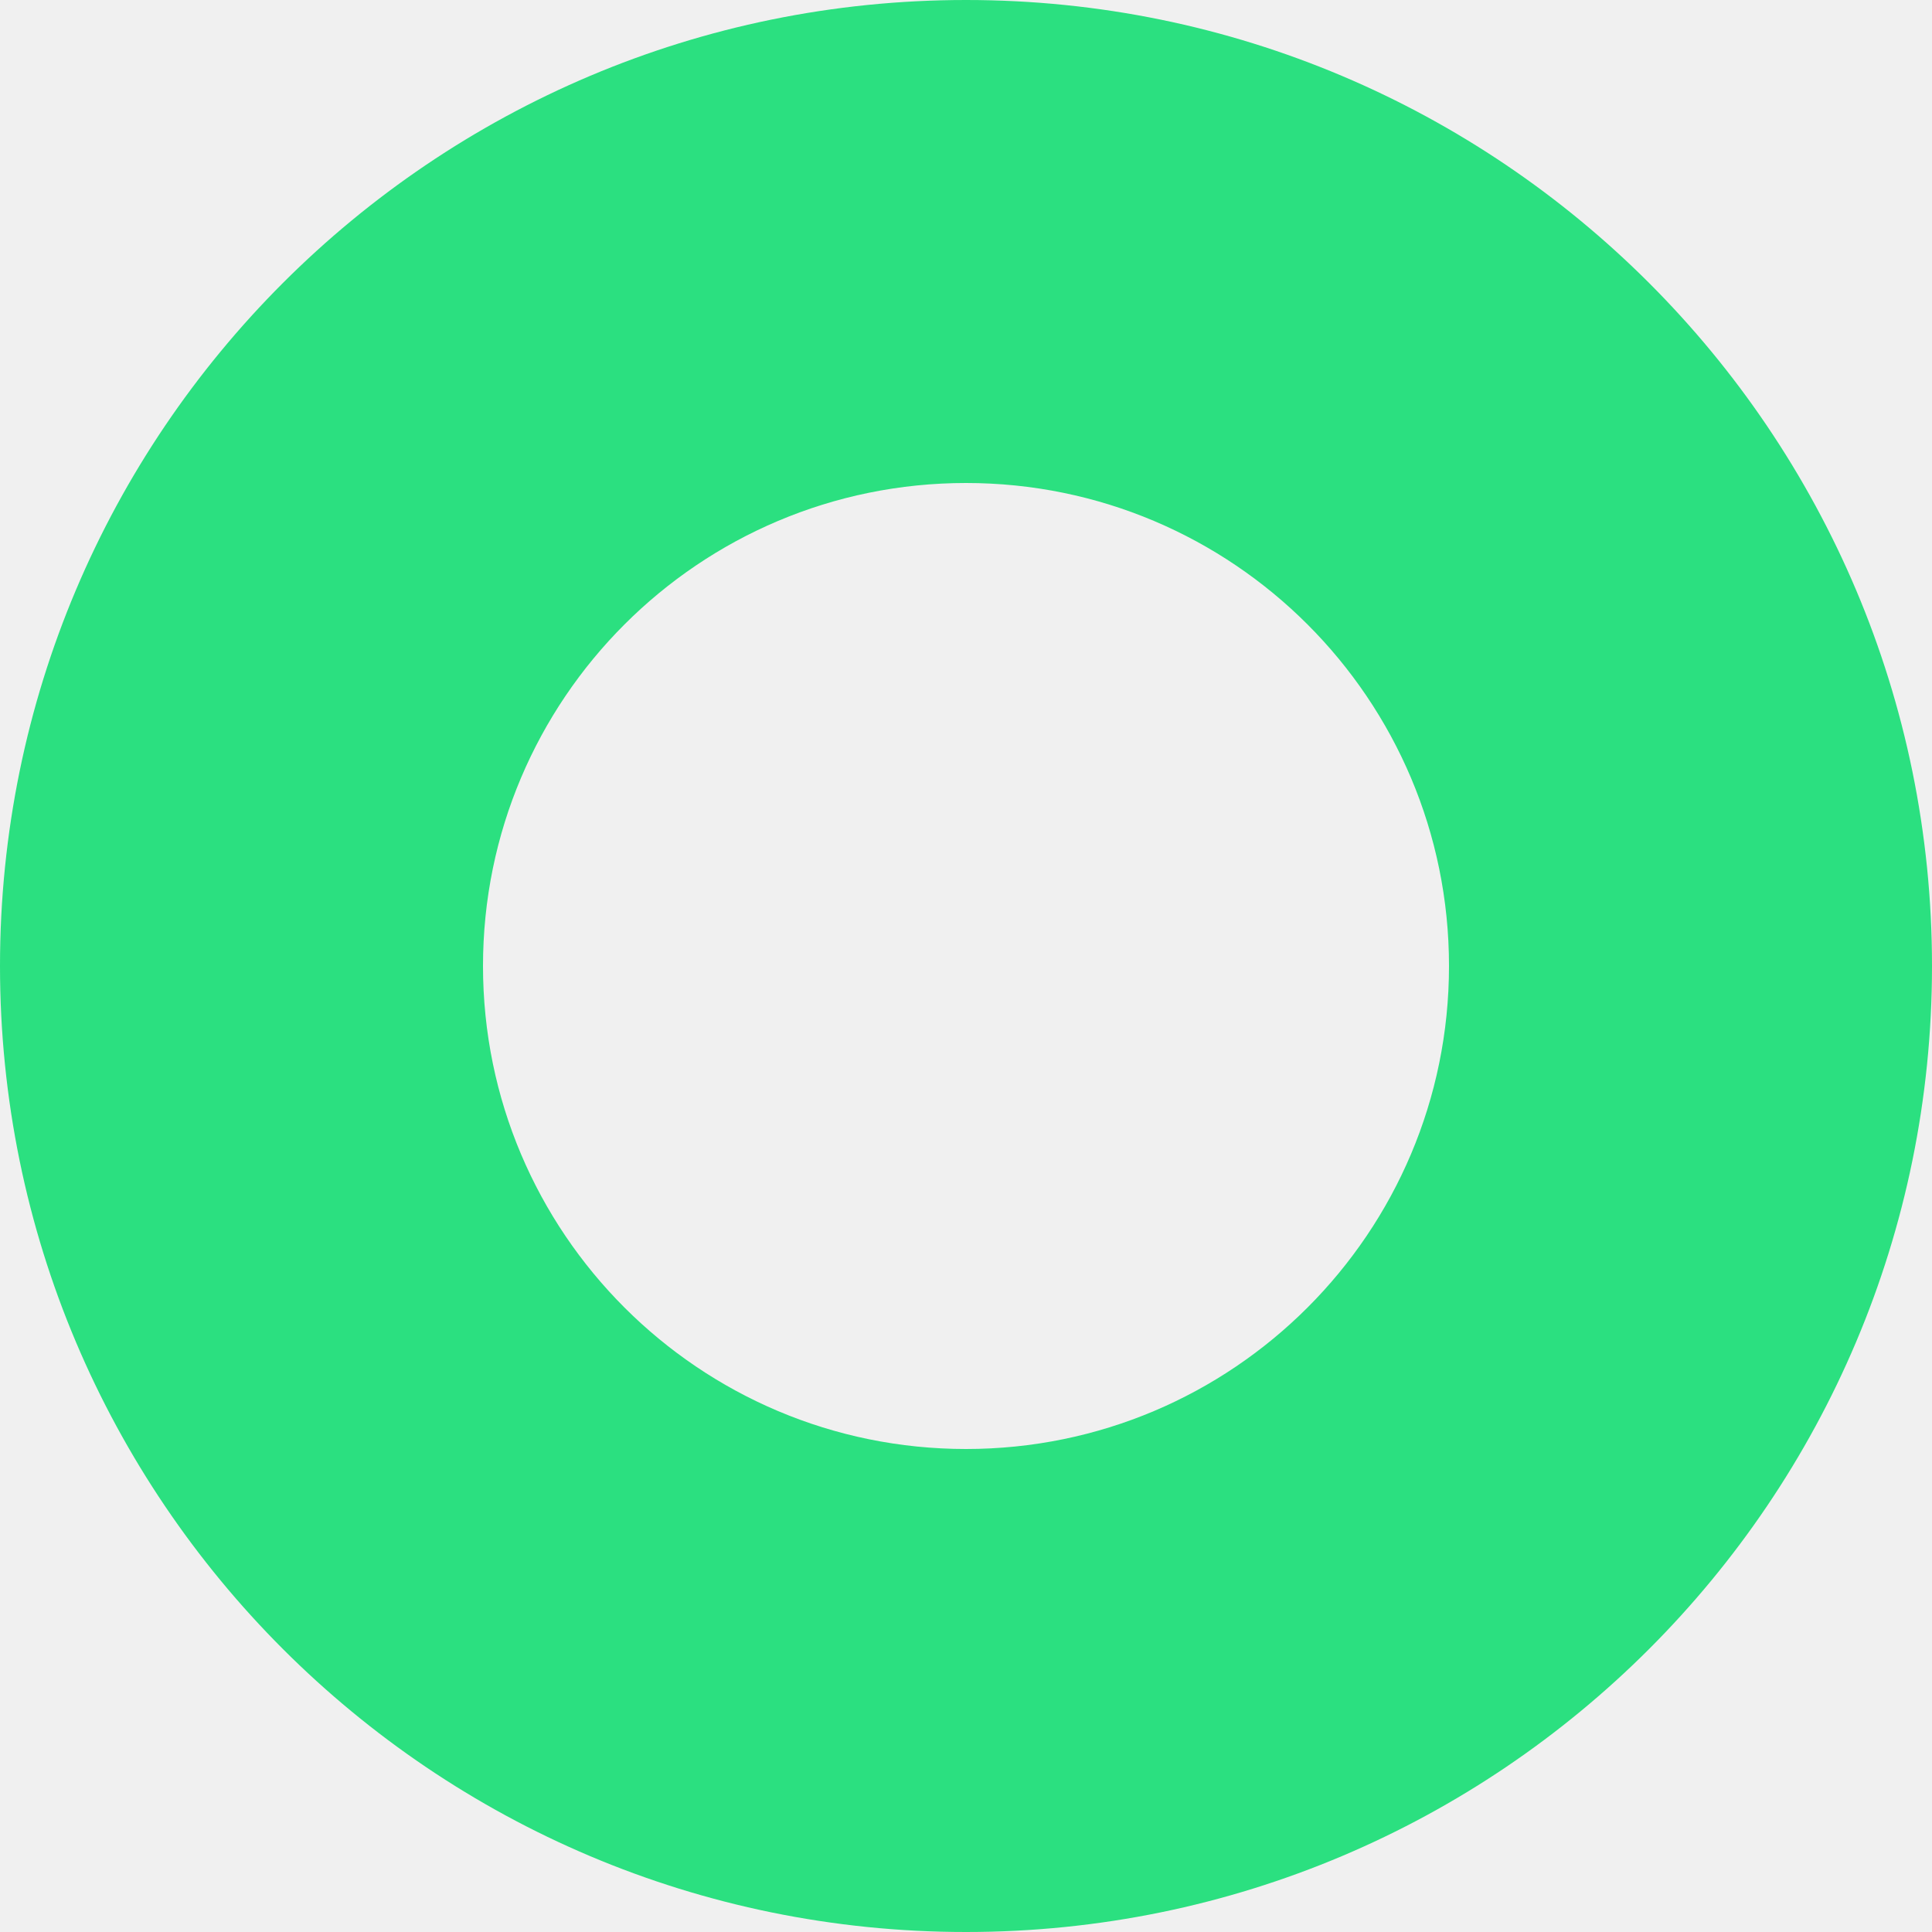
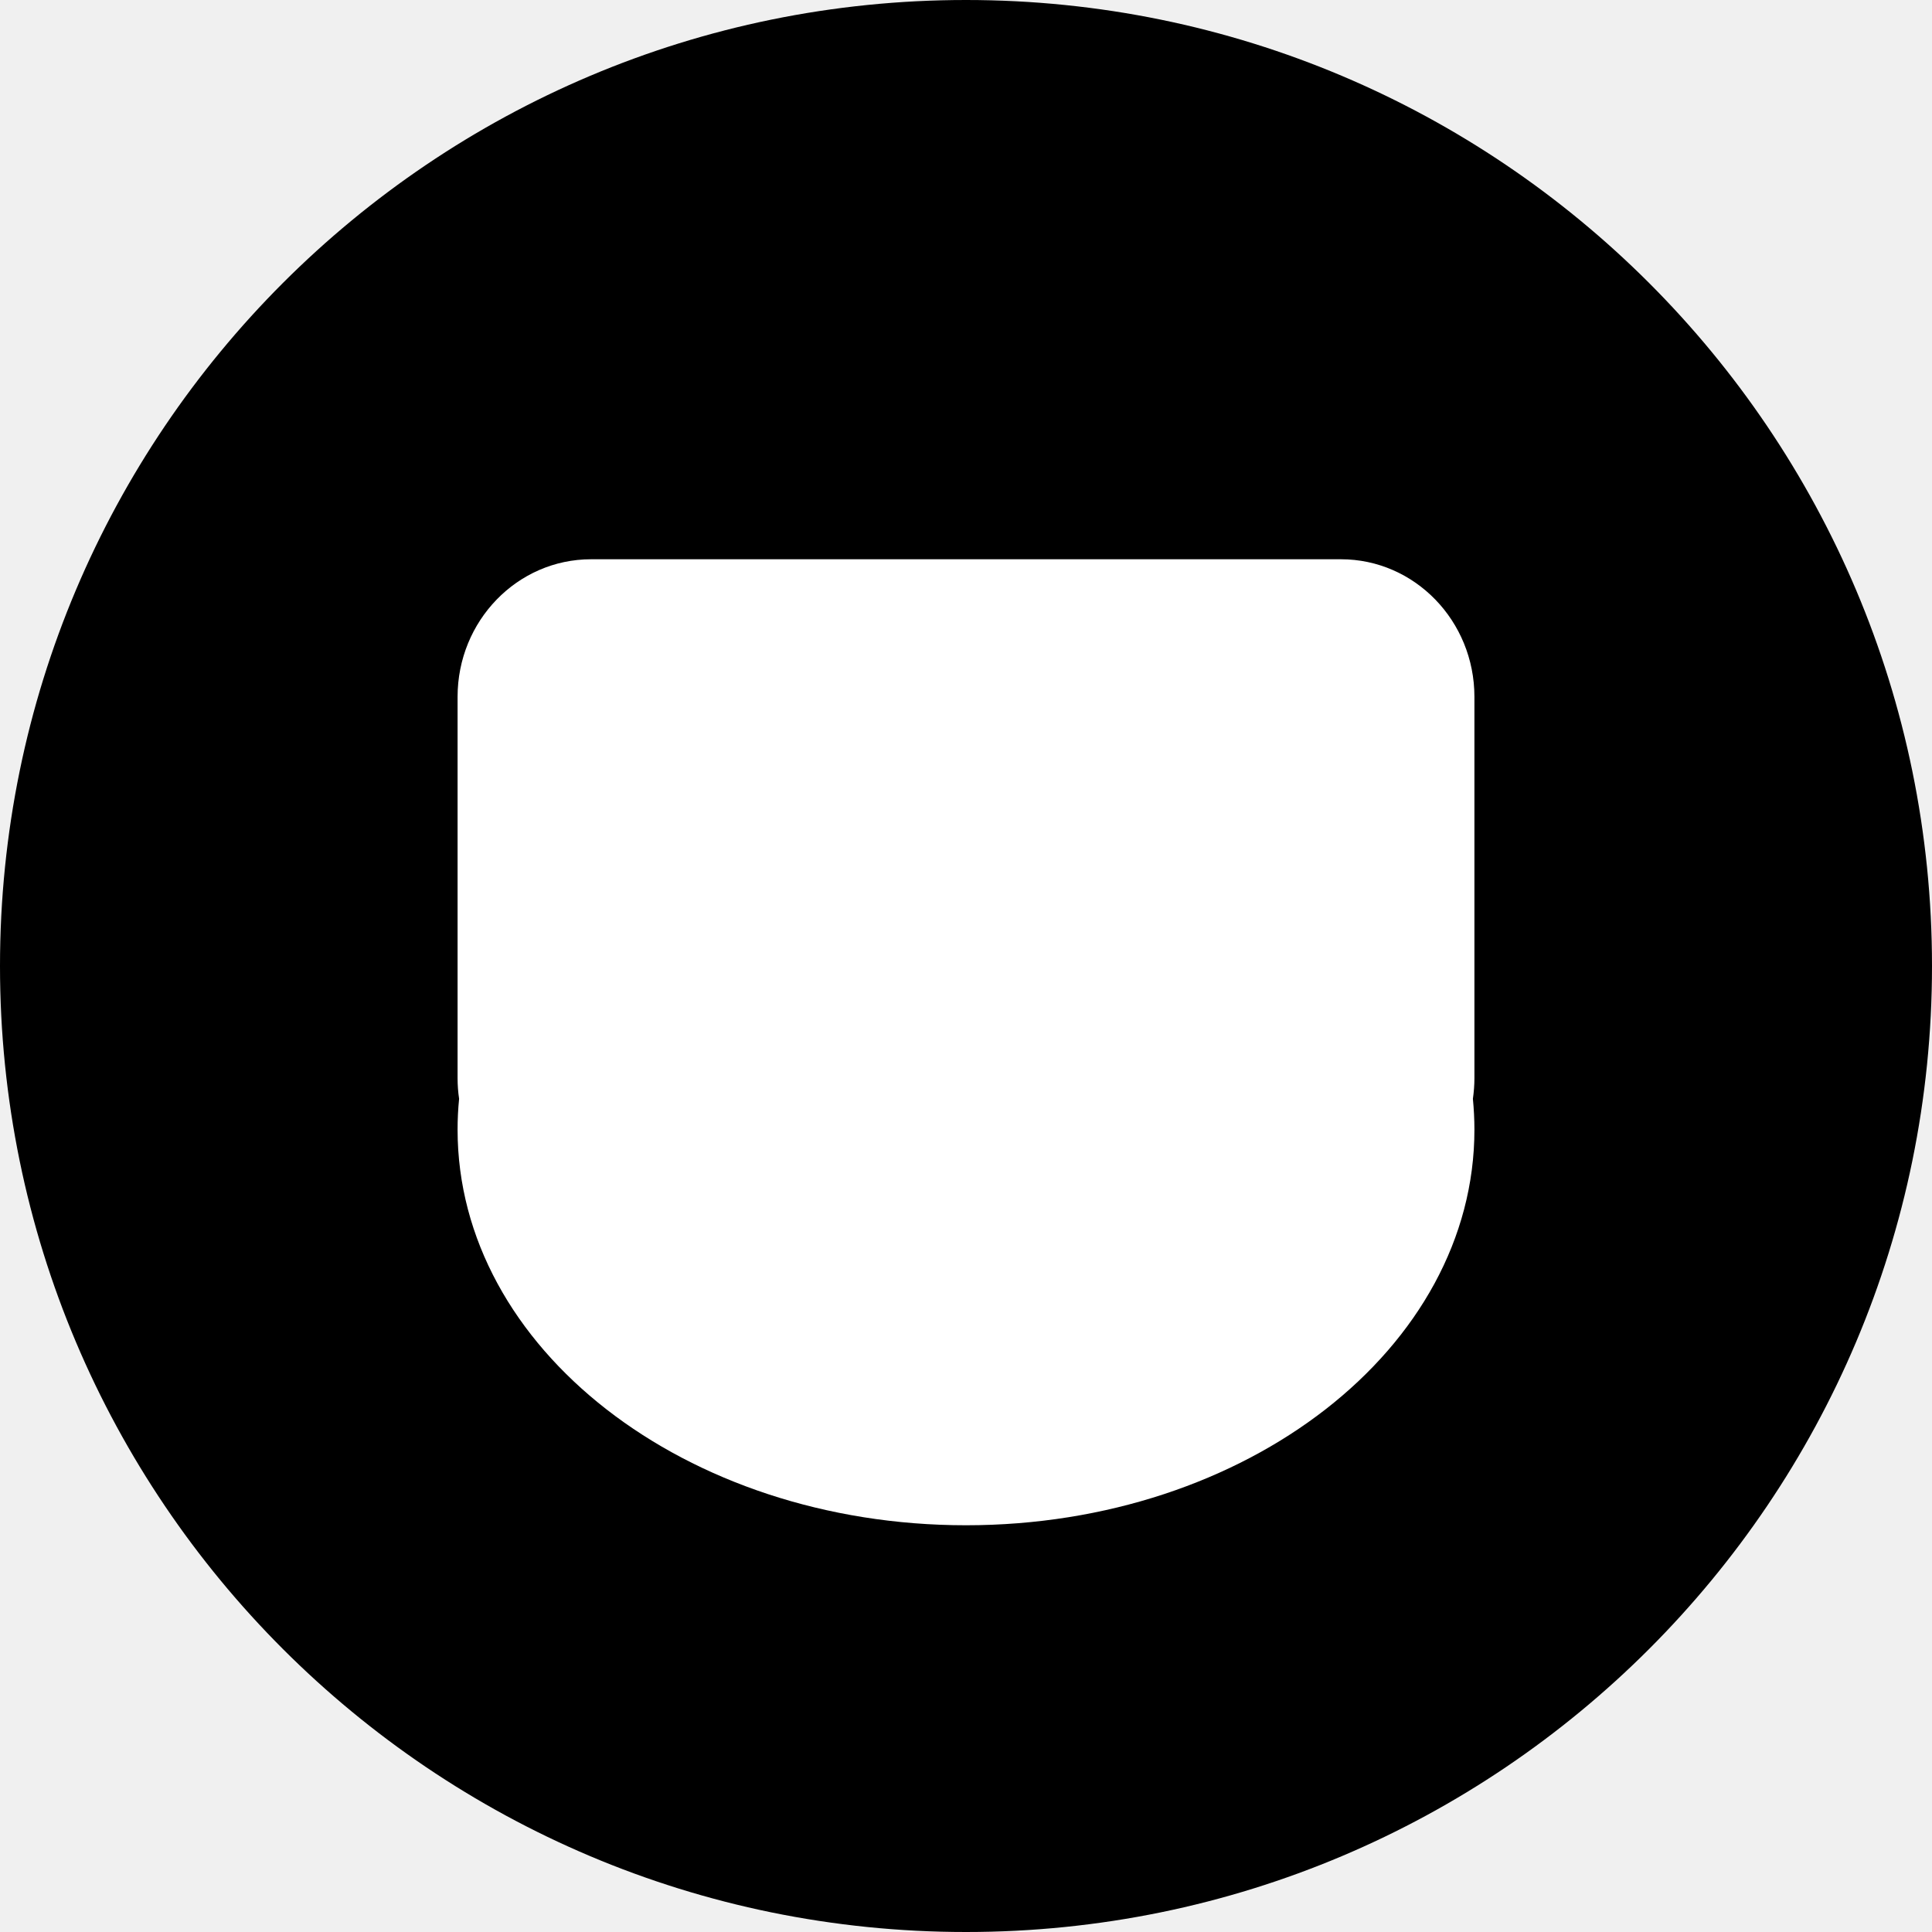
<svg xmlns="http://www.w3.org/2000/svg" width="38" height="38" viewBox="0 0 38 38" fill="none">
-   <path fill-rule="evenodd" clip-rule="evenodd" d="M19 38C29.493 38 38 29.493 38 19C38 8.507 29.493 0 19 0C8.507 0 0 8.507 0 19C0 29.493 8.507 38 19 38ZM19 28.5C24.247 28.5 28.5 24.247 28.5 19C28.5 13.753 24.247 9.5 19 9.5C13.753 9.5 9.5 13.753 9.5 19C9.5 24.247 13.753 28.5 19 28.5Z" fill="#2BE080" />
+   <path d="M0 19C0 8.507 8.507 0 19 0C29.493 0 38 8.507 38 19C38 29.493 29.493 38 19 38C8.507 38 0 29.493 0 19Z" fill="black" />
+   <path d="M26.375 11H11.625C10.175 11 9 12.212 9 13.706V21.203C9 21.342 9.01 21.479 9.03 21.612C9.01 21.812 9 22.014 9 22.218C9 26.515 13.477 30 19 30C24.523 30 29 26.515 29 22.218C29 22.014 28.989 21.812 28.97 21.612C28.989 21.479 29 21.342 29 21.203V13.706C29 12.212 27.824 11 26.375 11Z" fill="white" />
</svg>
